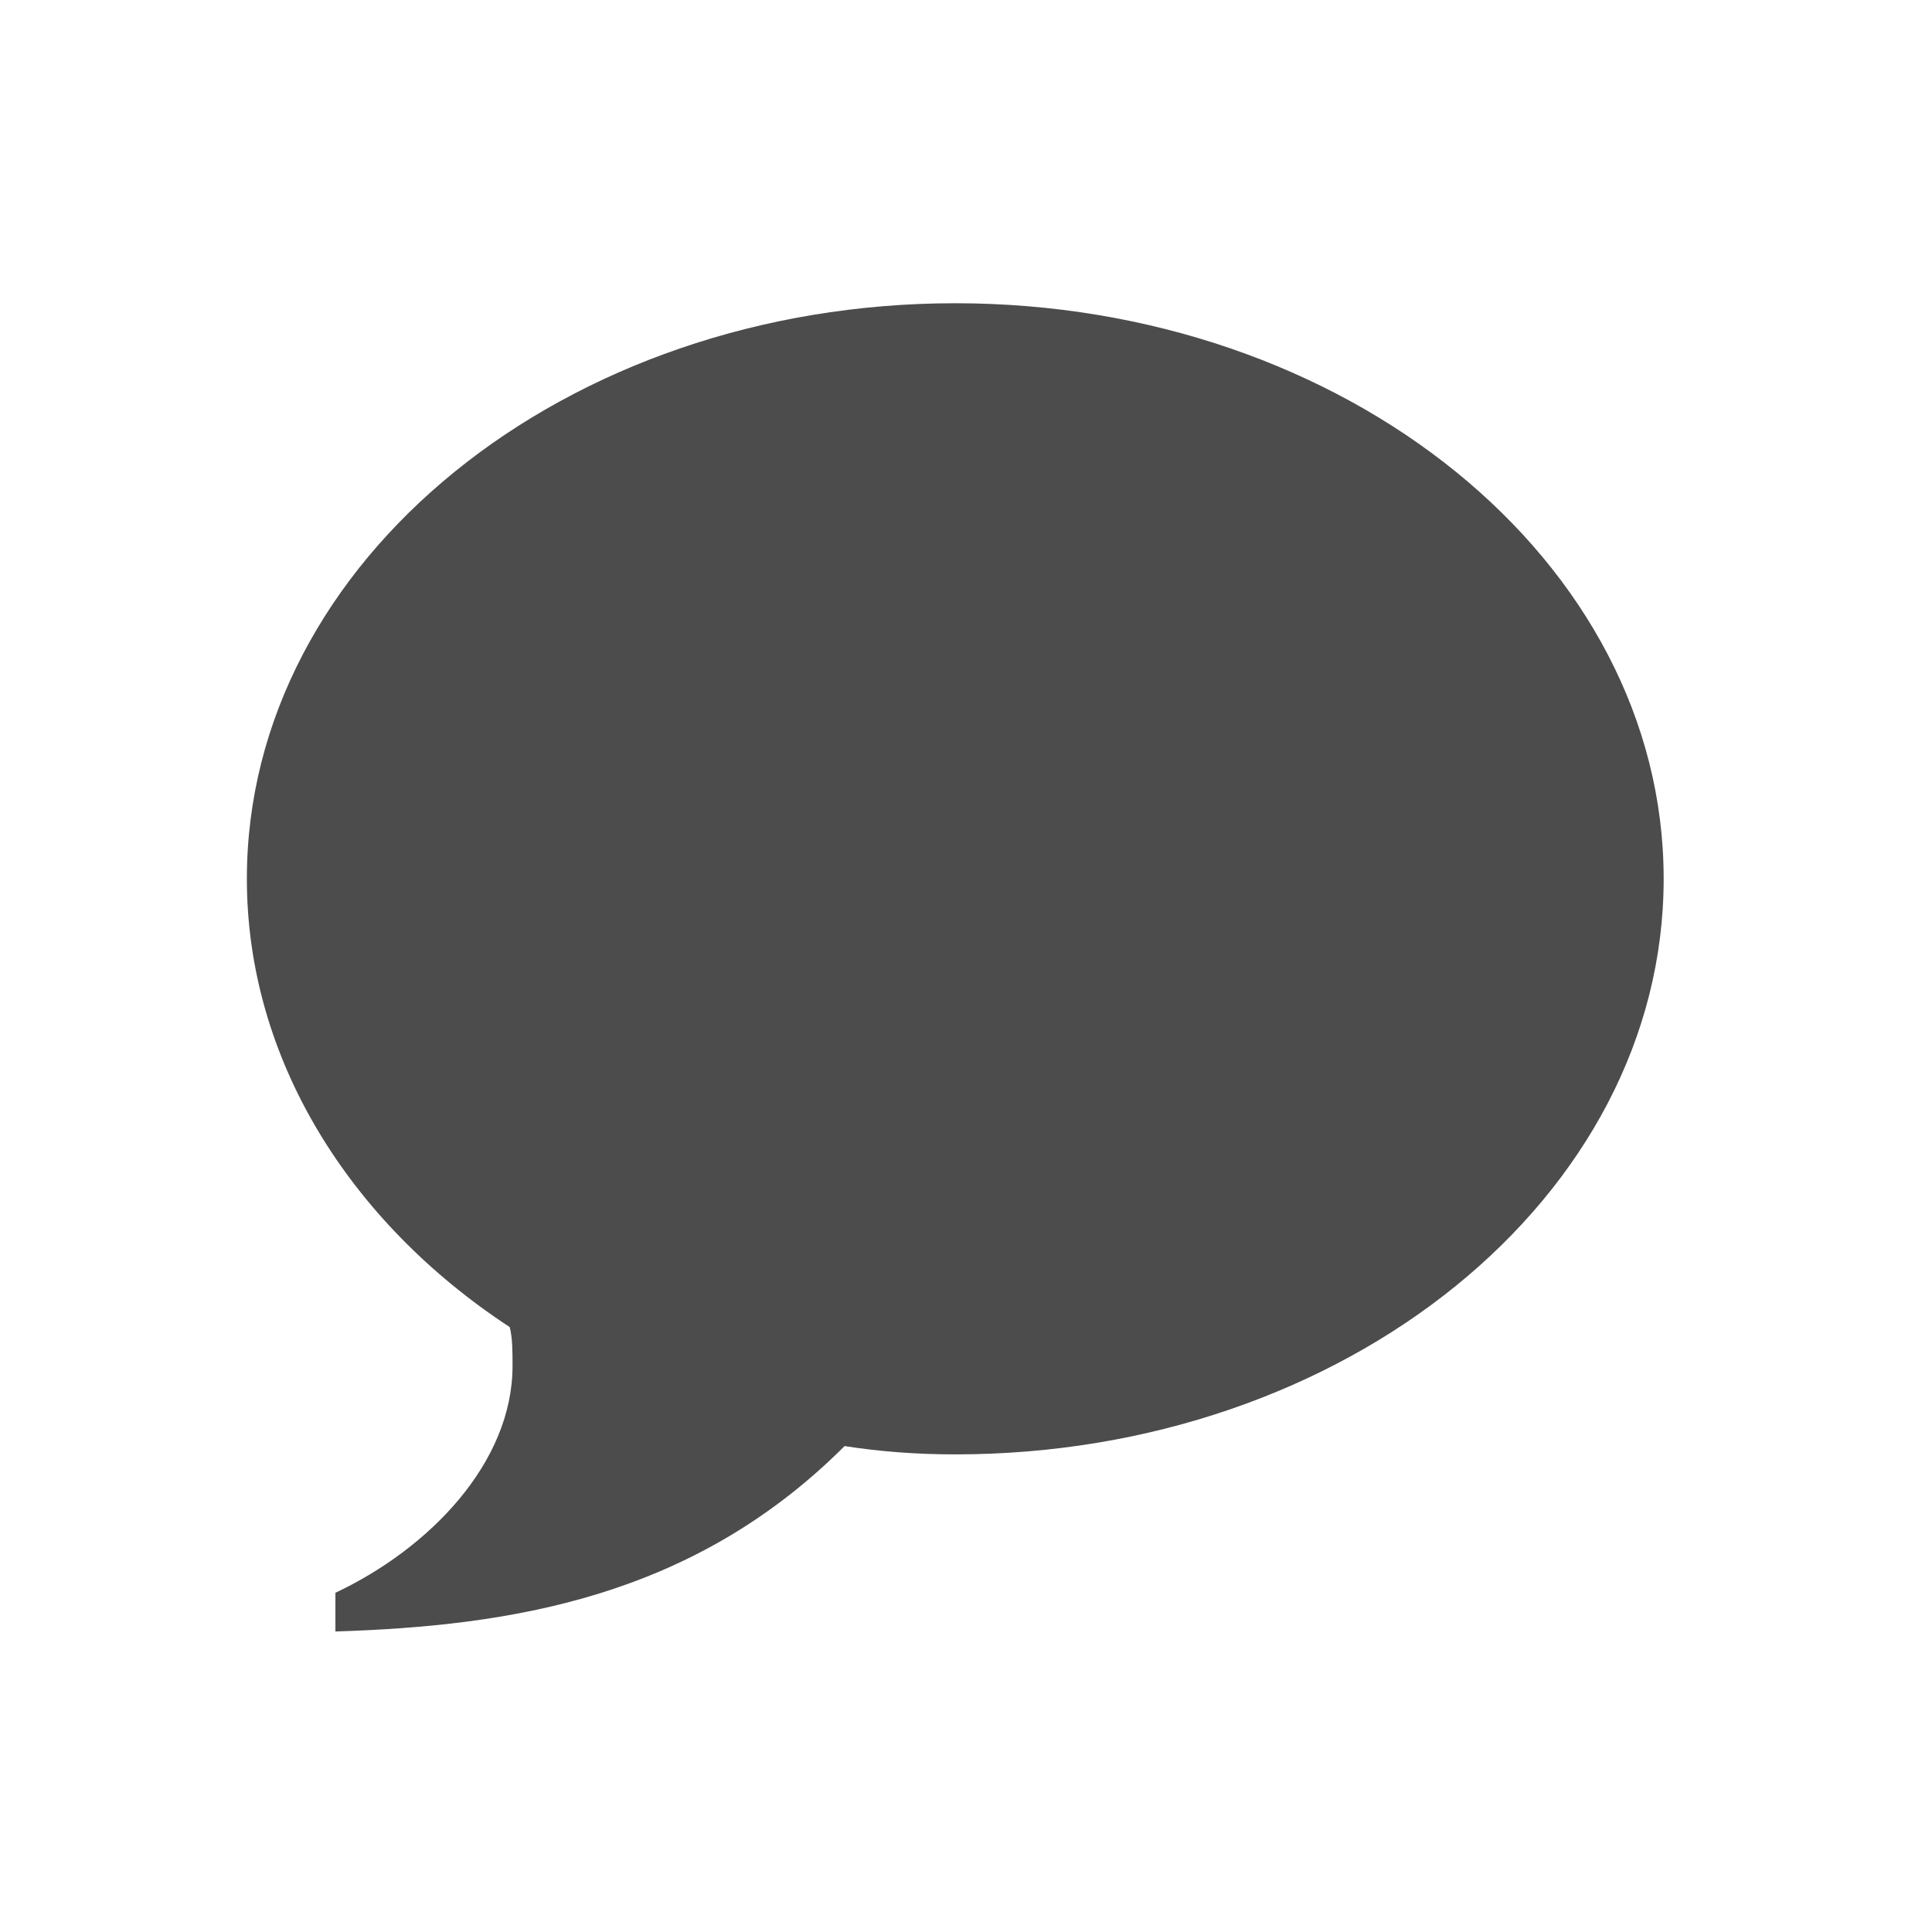
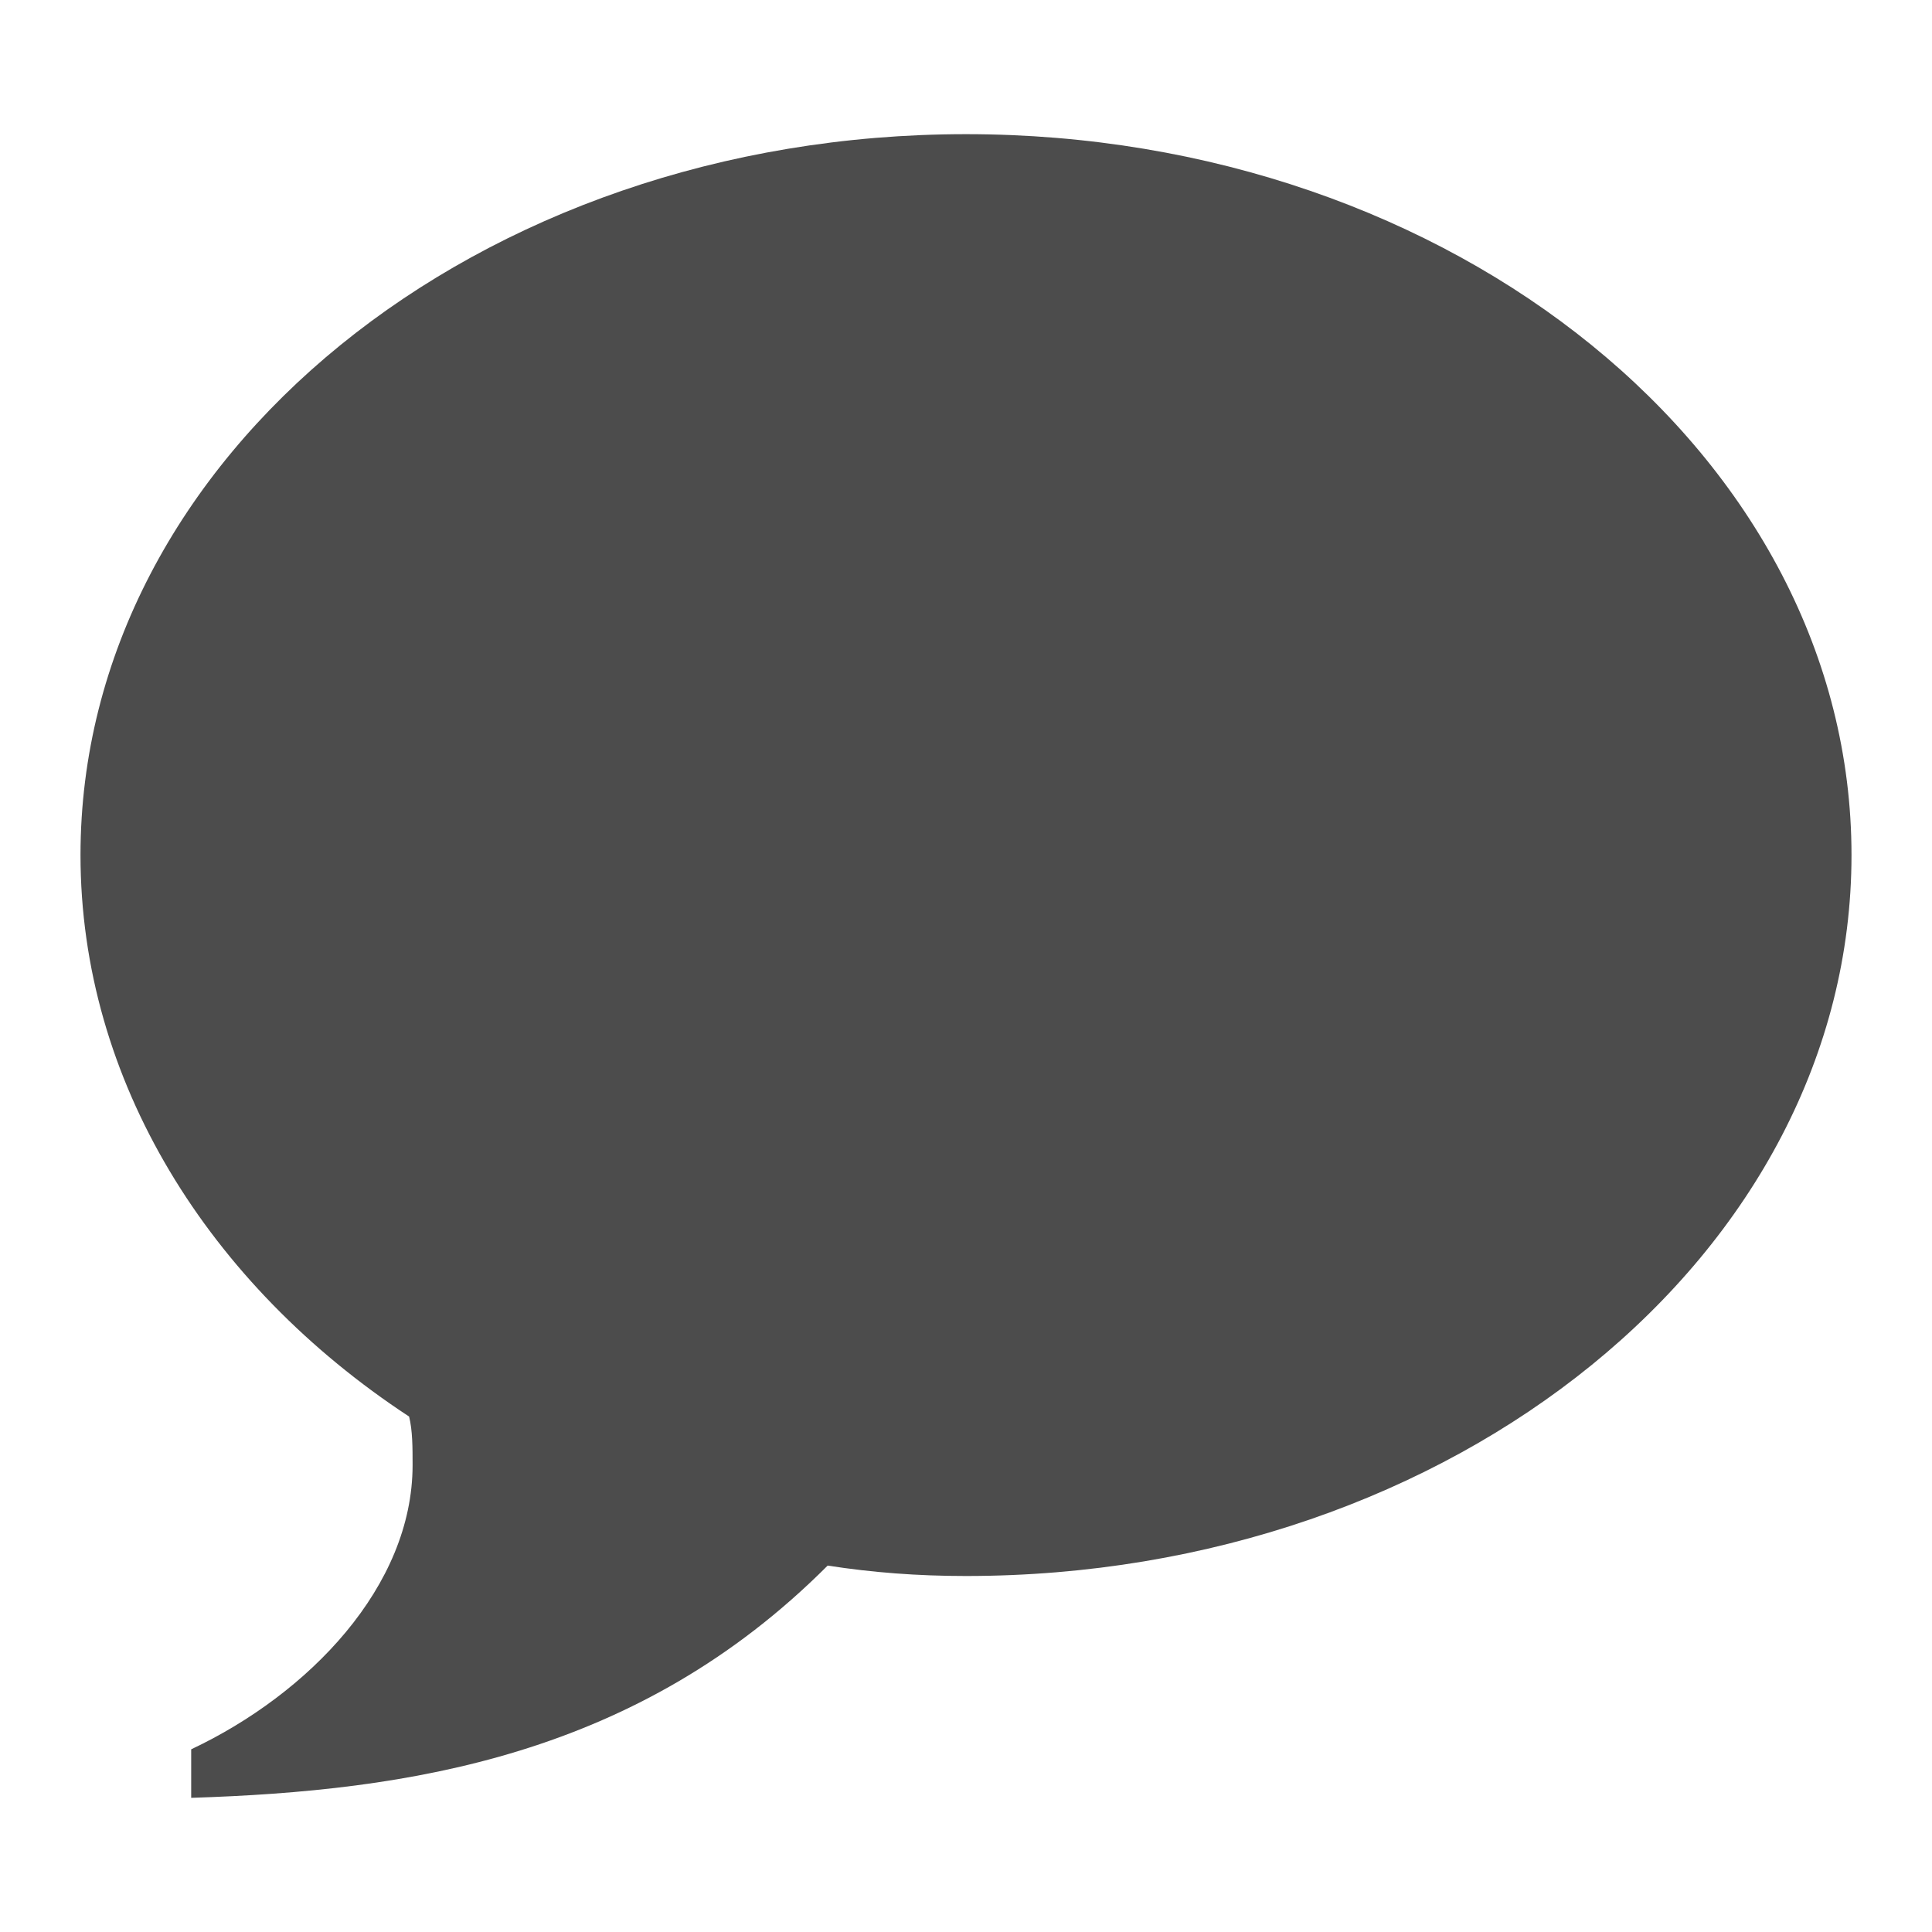
- <svg xmlns="http://www.w3.org/2000/svg" version="1.1" id="图层_1" x="0px" y="0px" width="90px" height="90px" viewBox="0 0 90 90" enable-background="new 0 0 90 90" xml:space="preserve">
-   <path opacity="0.7" fill-rule="evenodd" clip-rule="evenodd" d="M44.5,14.126c18.176,0,33,11.988,33,26.812  c0,14.825-14.824,26.813-33,26.813c-1.805,0-3.48-0.128-5.156-0.387c-7.091,7.09-15.598,8.379-23.719,8.637v-1.804  c4.383-2.063,8.251-6.06,8.251-10.57c0-0.645,0-1.289-0.13-1.805C16.27,56.922,11.5,49.317,11.5,40.938  C11.5,26.114,26.324,14.126,44.5,14.126L44.5,14.126L44.5,14.126z M44.5,14.126" />
+ <svg xmlns="http://www.w3.org/2000/svg" version="1.1" id="图层_1" x="0px" y="0px" width="72px" height="72px" viewBox="0 0 72 72" enable-background="new 0 0 72 72" xml:space="preserve">
+   <path opacity="0.7" fill-rule="evenodd" clip-rule="evenodd" d="M36,5c18.176,0,33,12.013,33,26.866  c0,14.855-14.824,26.867-33,26.867c-1.805,0-3.48-0.128-5.156-0.388C23.753,65.45,15.246,66.742,7.125,67v-1.808  c4.383-2.067,8.251-6.072,8.251-10.592c0-0.646,0-1.292-0.13-1.809C7.77,47.883,3,40.263,3,31.866C3,17.013,17.824,5,36,5L36,5L36,5  z M36,5" />
</svg>
